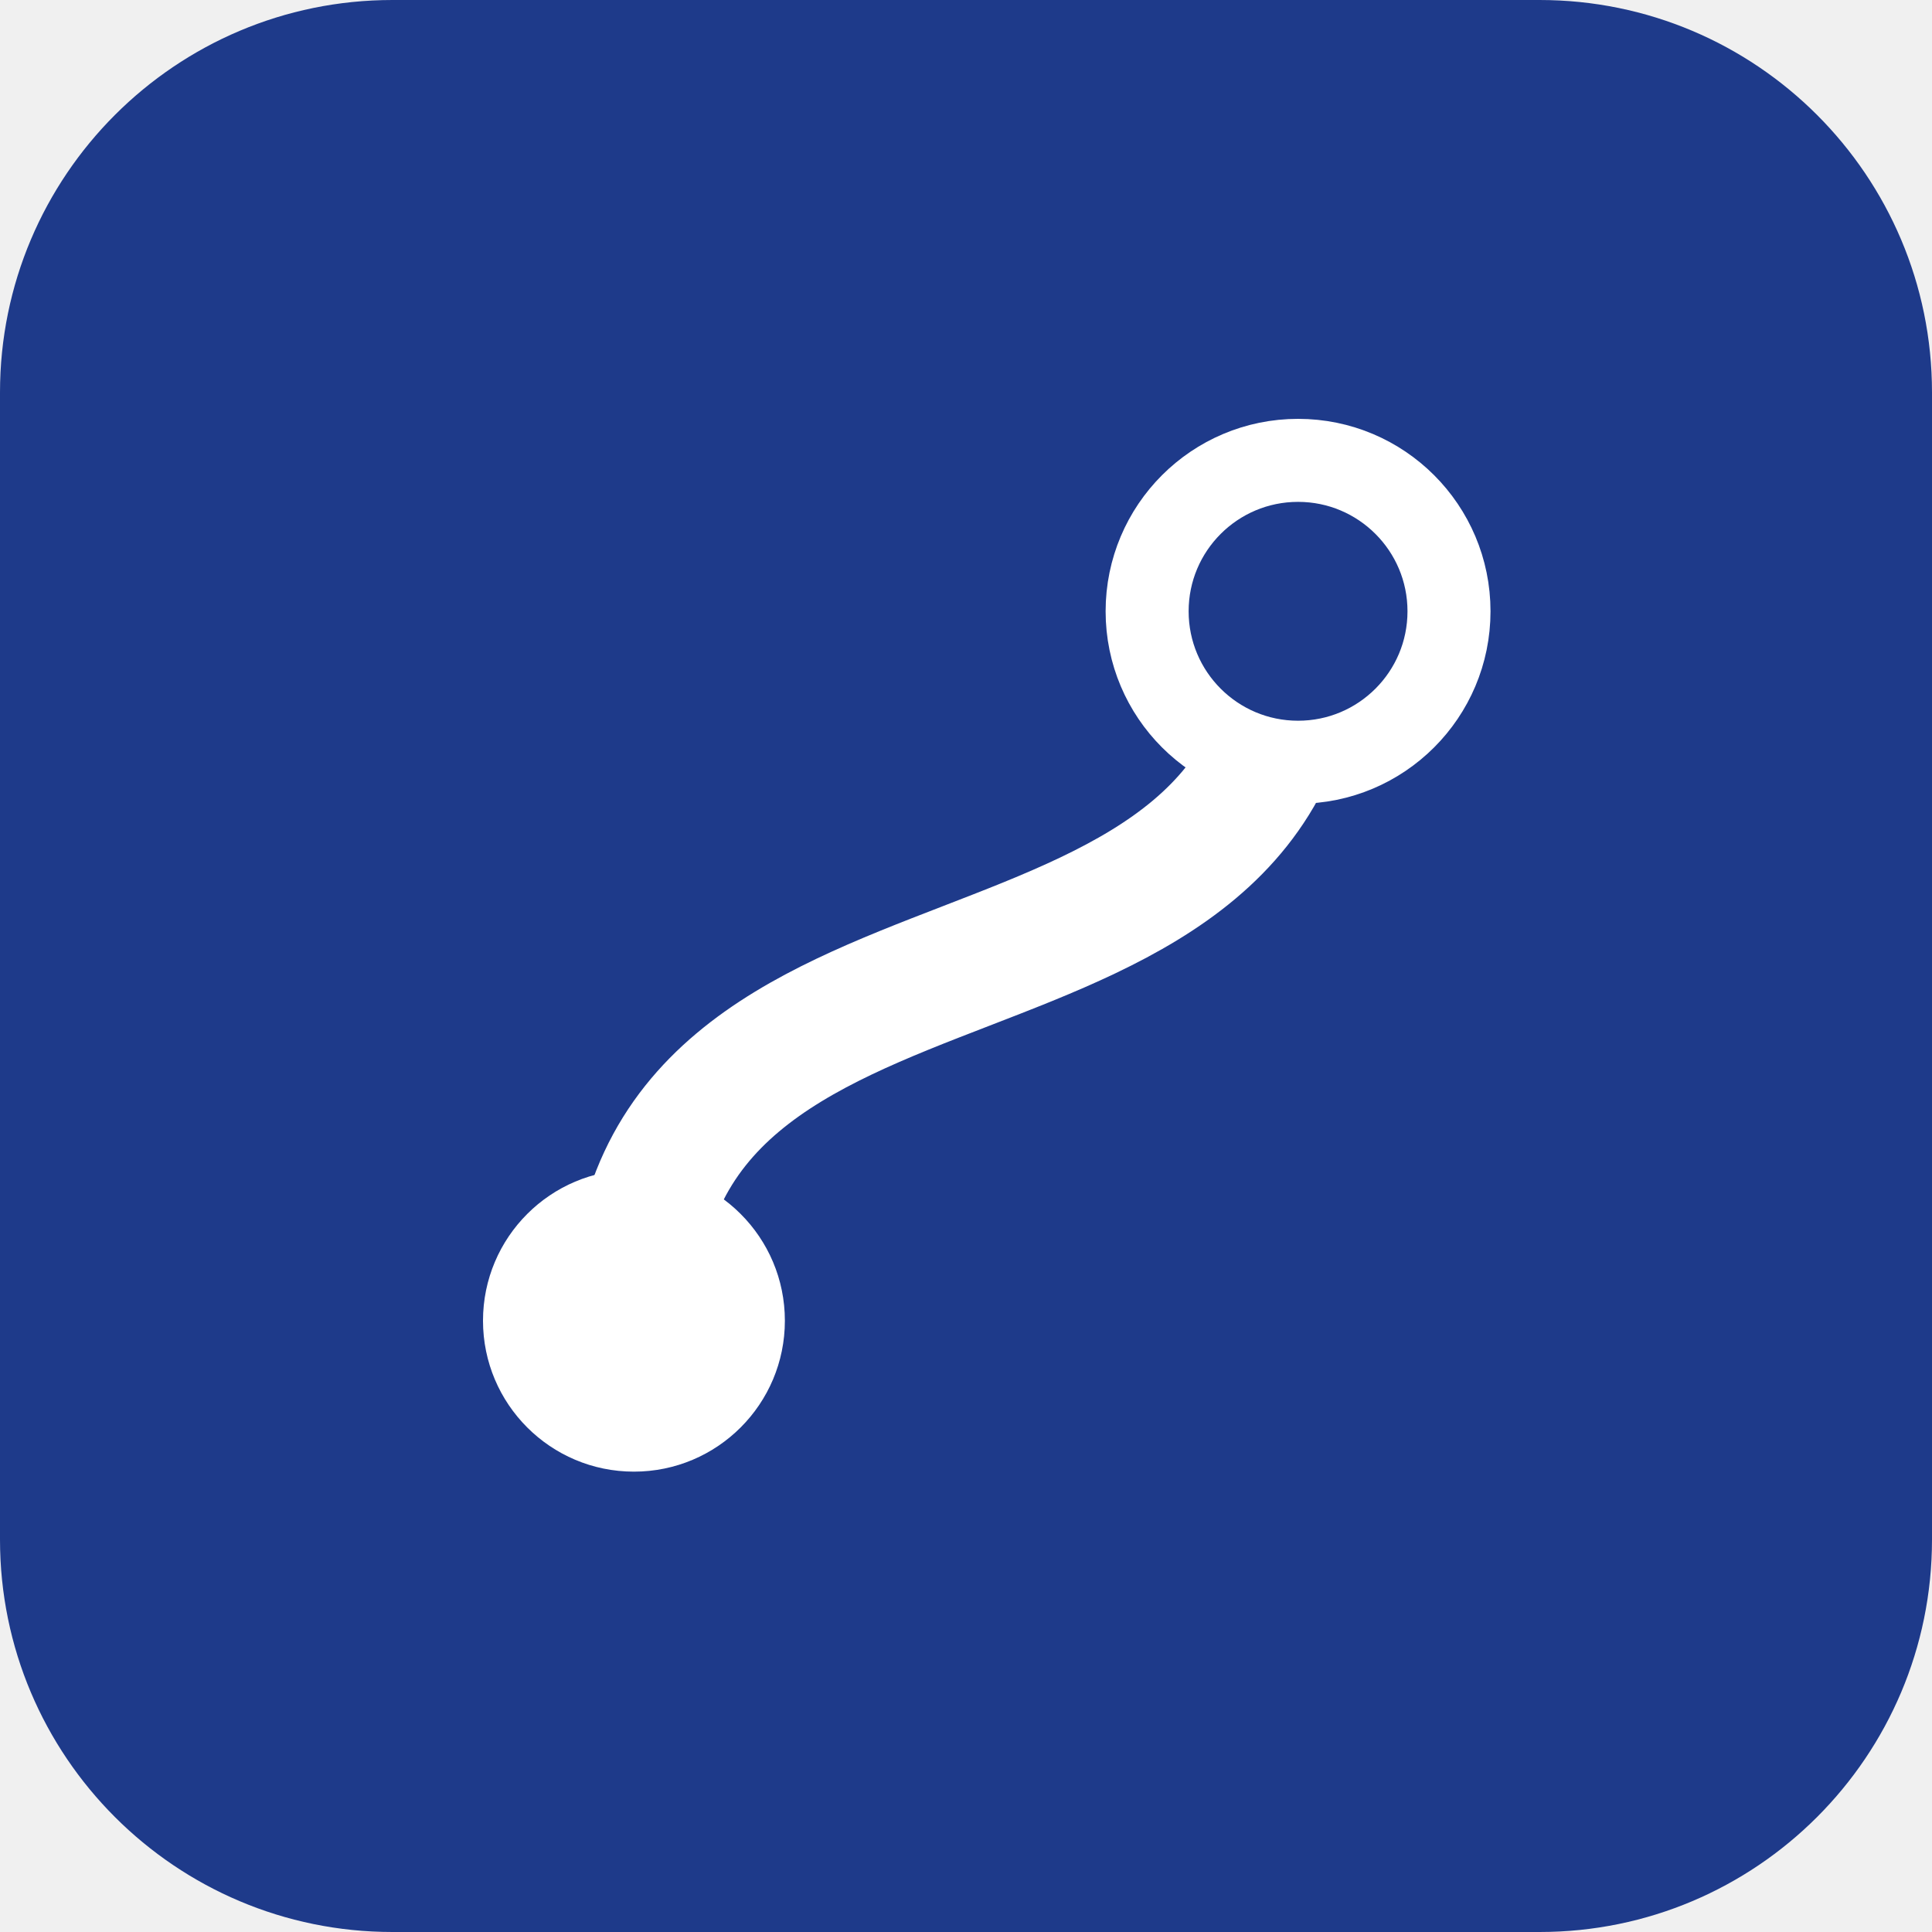
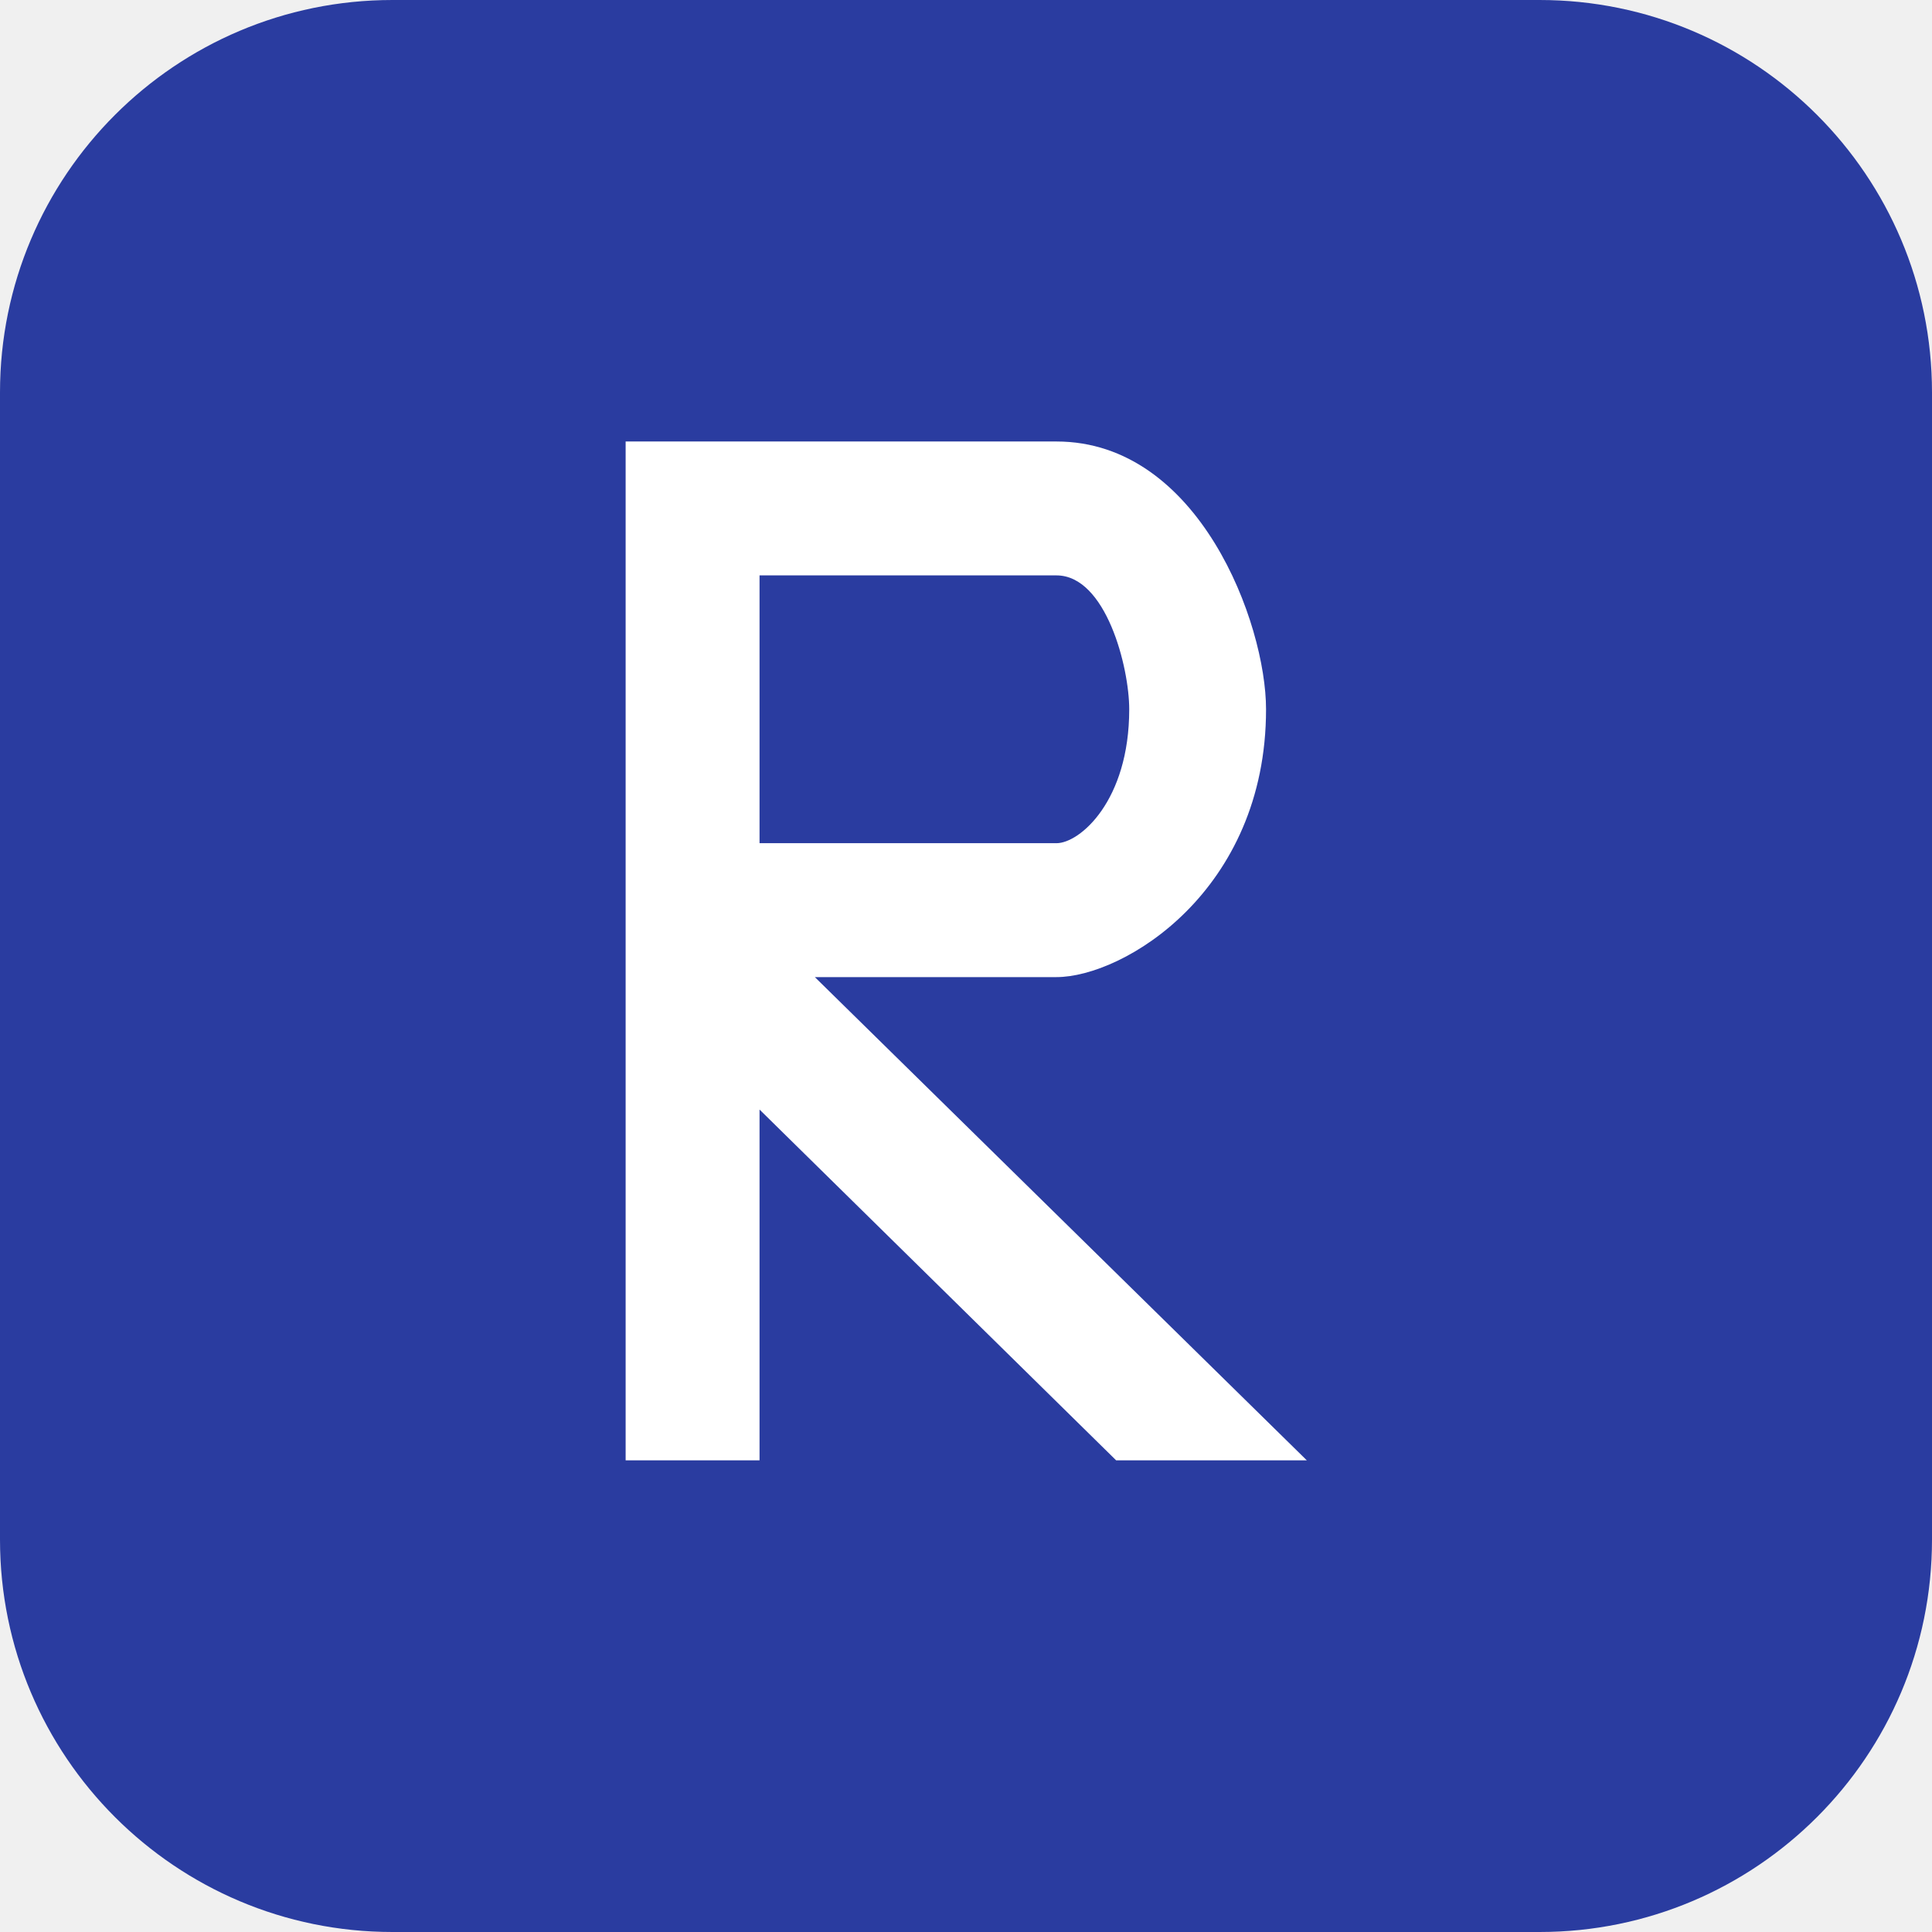
- <svg xmlns="http://www.w3.org/2000/svg" viewBox="0 0 512 512" width="512" height="512" role="img" aria-label="Rutax">
-   <rect width="512" height="512" rx="104" fill="#1e3a8a" />
-   <g fill="none" stroke="#ffffff" stroke-width="34" stroke-linecap="round" stroke-linejoin="round">
-     <path d="M168 350 C 168 230, 344 282, 344 162" />
+ <svg xmlns="http://www.w3.org/2000/svg" viewBox="0 0 512 512" width="512" height="512" role="img" aria-labelledby="rutax-icono-titulo">
+   <rect width="512" height="512" rx="104" fill="#2A3CA0" />
+   <g transform="translate(165.8 117) scale(.385714)">
+     <path fill="#FFFFFF" fill-rule="evenodd" d="M0 0 L296 0 C394 0 440 125 440 184 C440 309 342 368 296 368 L130 368 L468 700 L337 700 L92 459 L92 700 L0 700 Z M92 92 L296 92 C330 92 346 155 346 184 C346 247 312 276 296 276 L92 276 Z" />
  </g>
-   <circle cx="168" cy="350" r="40" fill="#ffffff" />
-   <circle cx="344" cy="162" r="40" fill="#1e3a8a" stroke="#ffffff" stroke-width="22" />
</svg>
